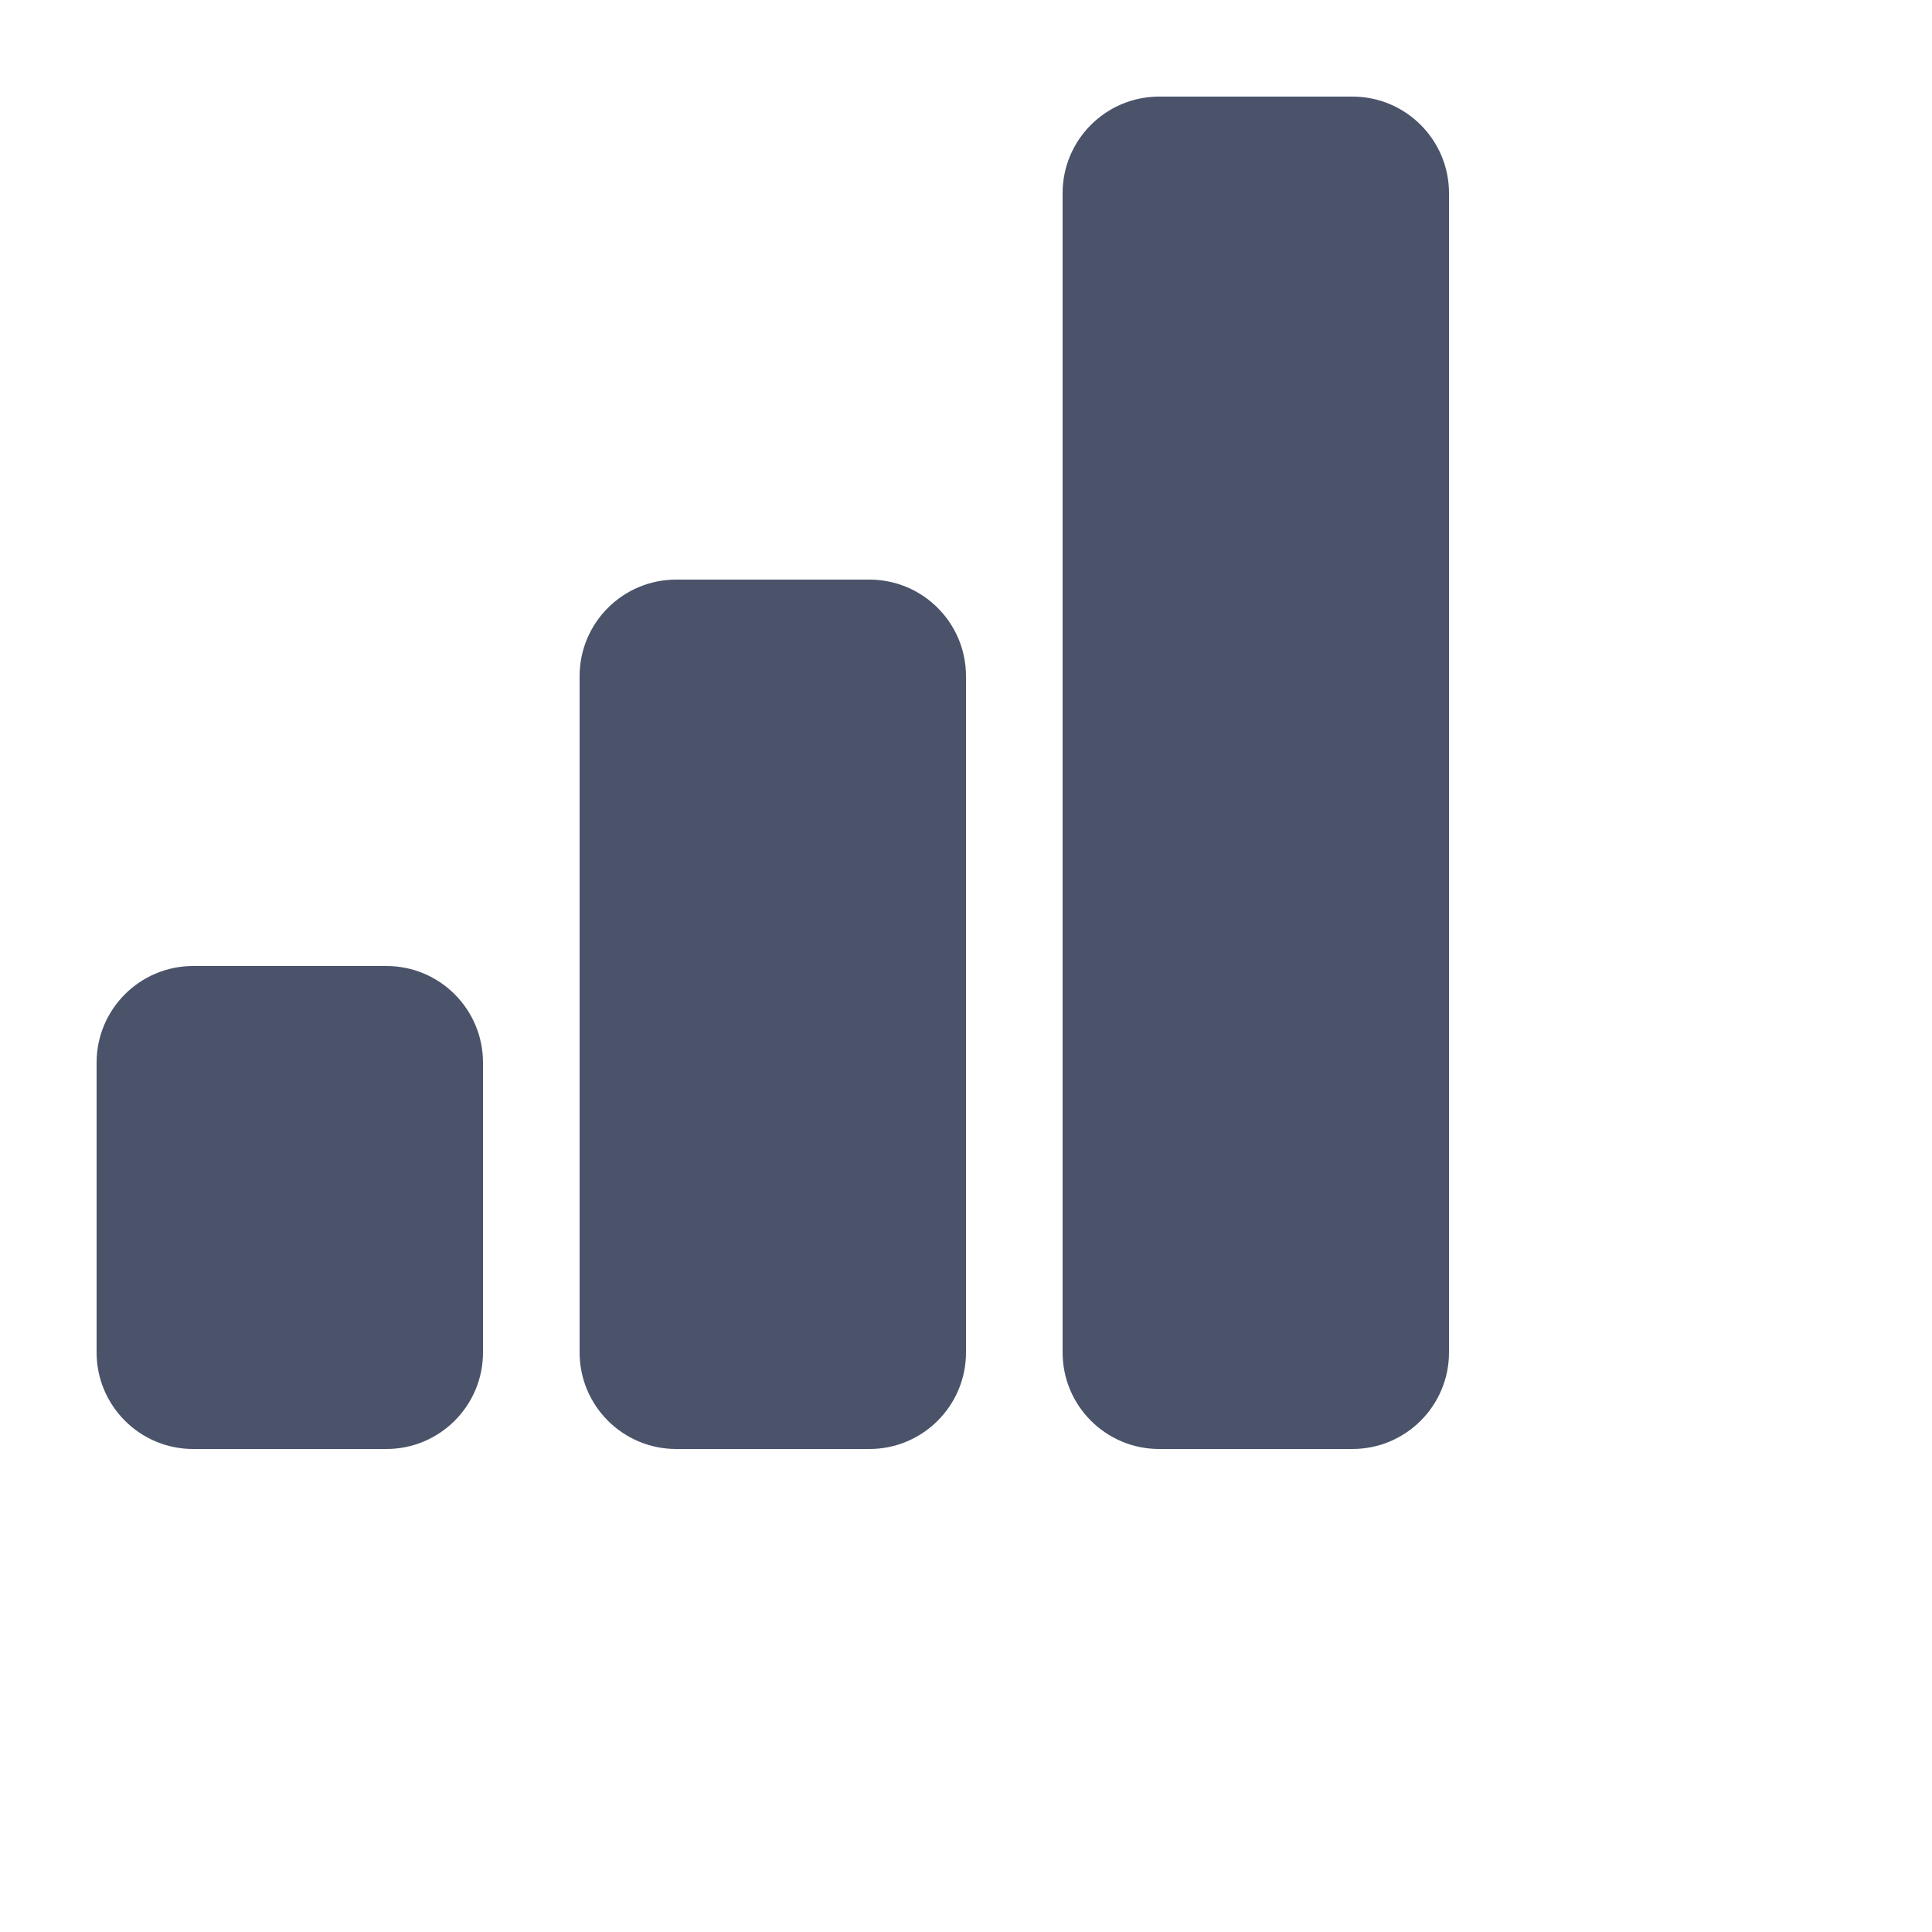
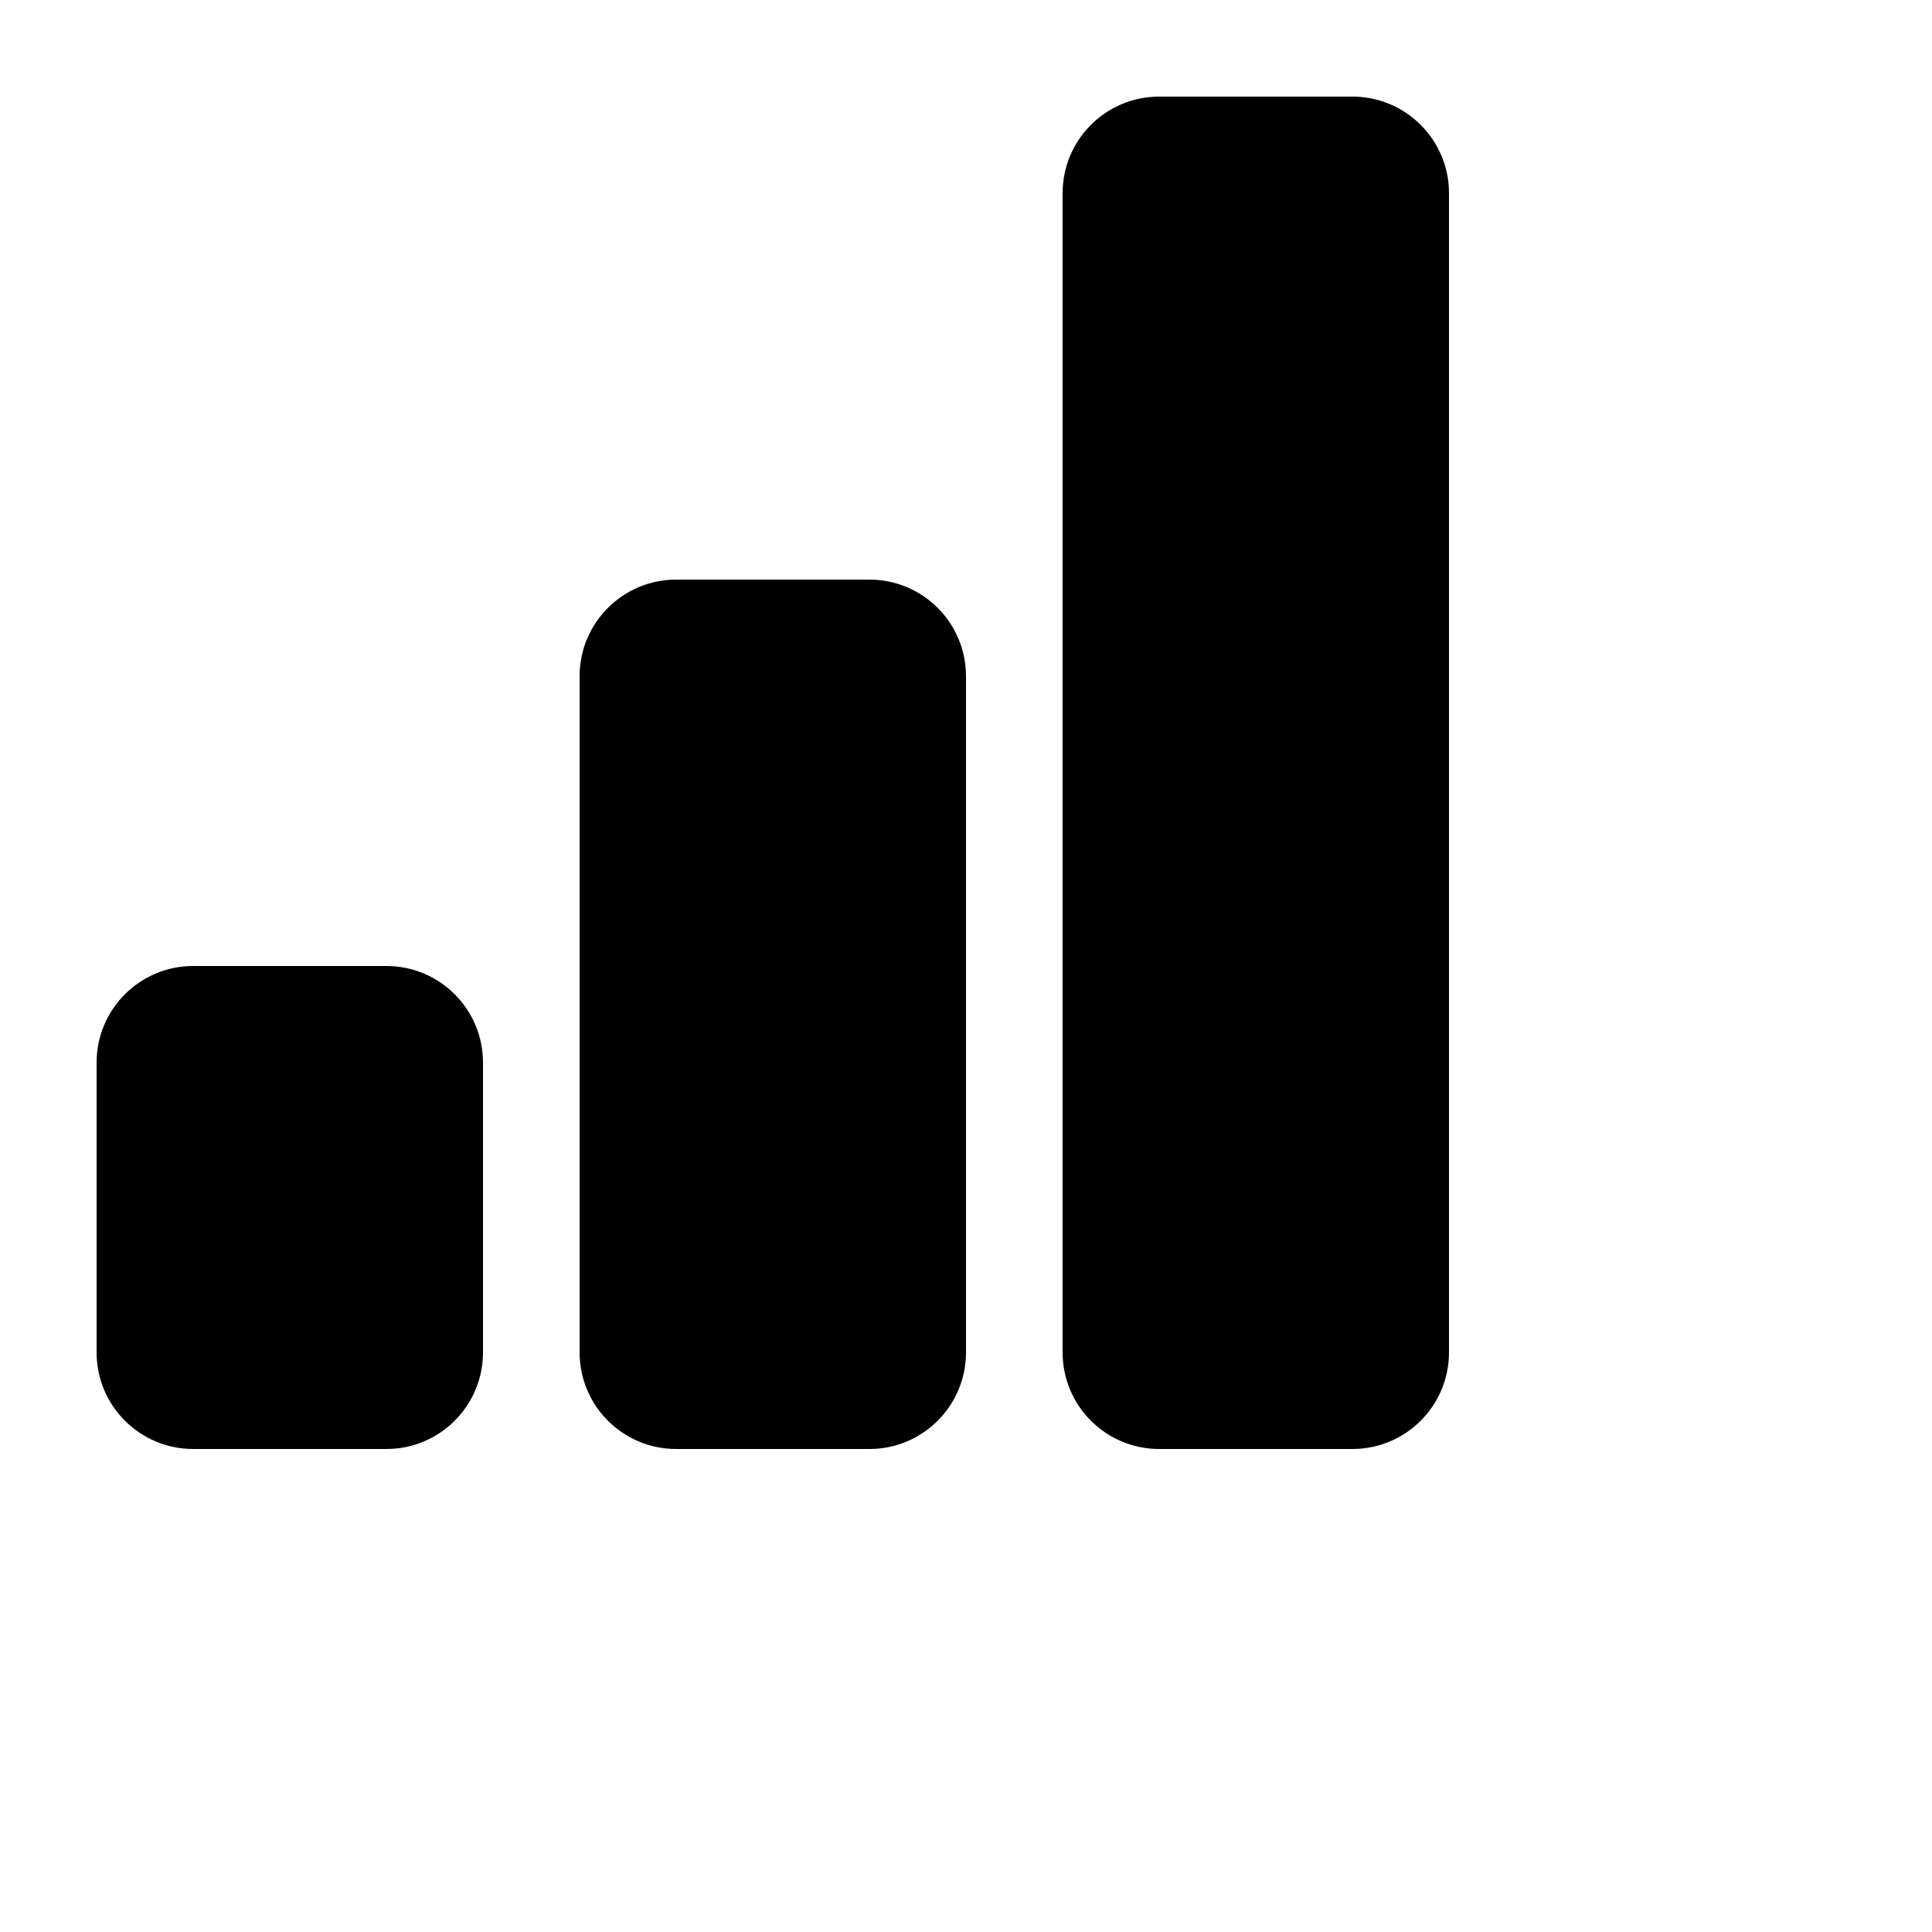
- <svg xmlns="http://www.w3.org/2000/svg" width="24" height="24" fill="#4A536A" class="bi bi-bar-chart-fill" viewBox="0 0 20 20">
-   <path d="M1 11a1 1 0 0 1 1-1h2a1 1 0 0 1 1 1v3a1 1 0 0 1-1 1H2a1 1 0 0 1-1-1v-3zm5-4a1 1 0 0 1 1-1h2a1 1 0 0 1 1 1v7a1 1 0 0 1-1 1H7a1 1 0 0 1-1-1V7zm5-5a1 1 0 0 1 1-1h2a1 1 0 0 1 1 1v12a1 1 0 0 1-1 1h-2a1 1 0 0 1-1-1V2z" />
+ <svg xmlns="http://www.w3.org/2000/svg" width="24" height="24" viewBox="0 0 20 20">
+   <path class="fill" d="M1 11a1 1 0 0 1 1-1h2a1 1 0 0 1 1 1v3a1 1 0 0 1-1 1H2a1 1 0 0 1-1-1v-3zm5-4a1 1 0 0 1 1-1h2a1 1 0 0 1 1 1v7a1 1 0 0 1-1 1H7a1 1 0 0 1-1-1V7zm5-5a1 1 0 0 1 1-1h2a1 1 0 0 1 1 1v12a1 1 0 0 1-1 1h-2a1 1 0 0 1-1-1V2z" />
</svg>
